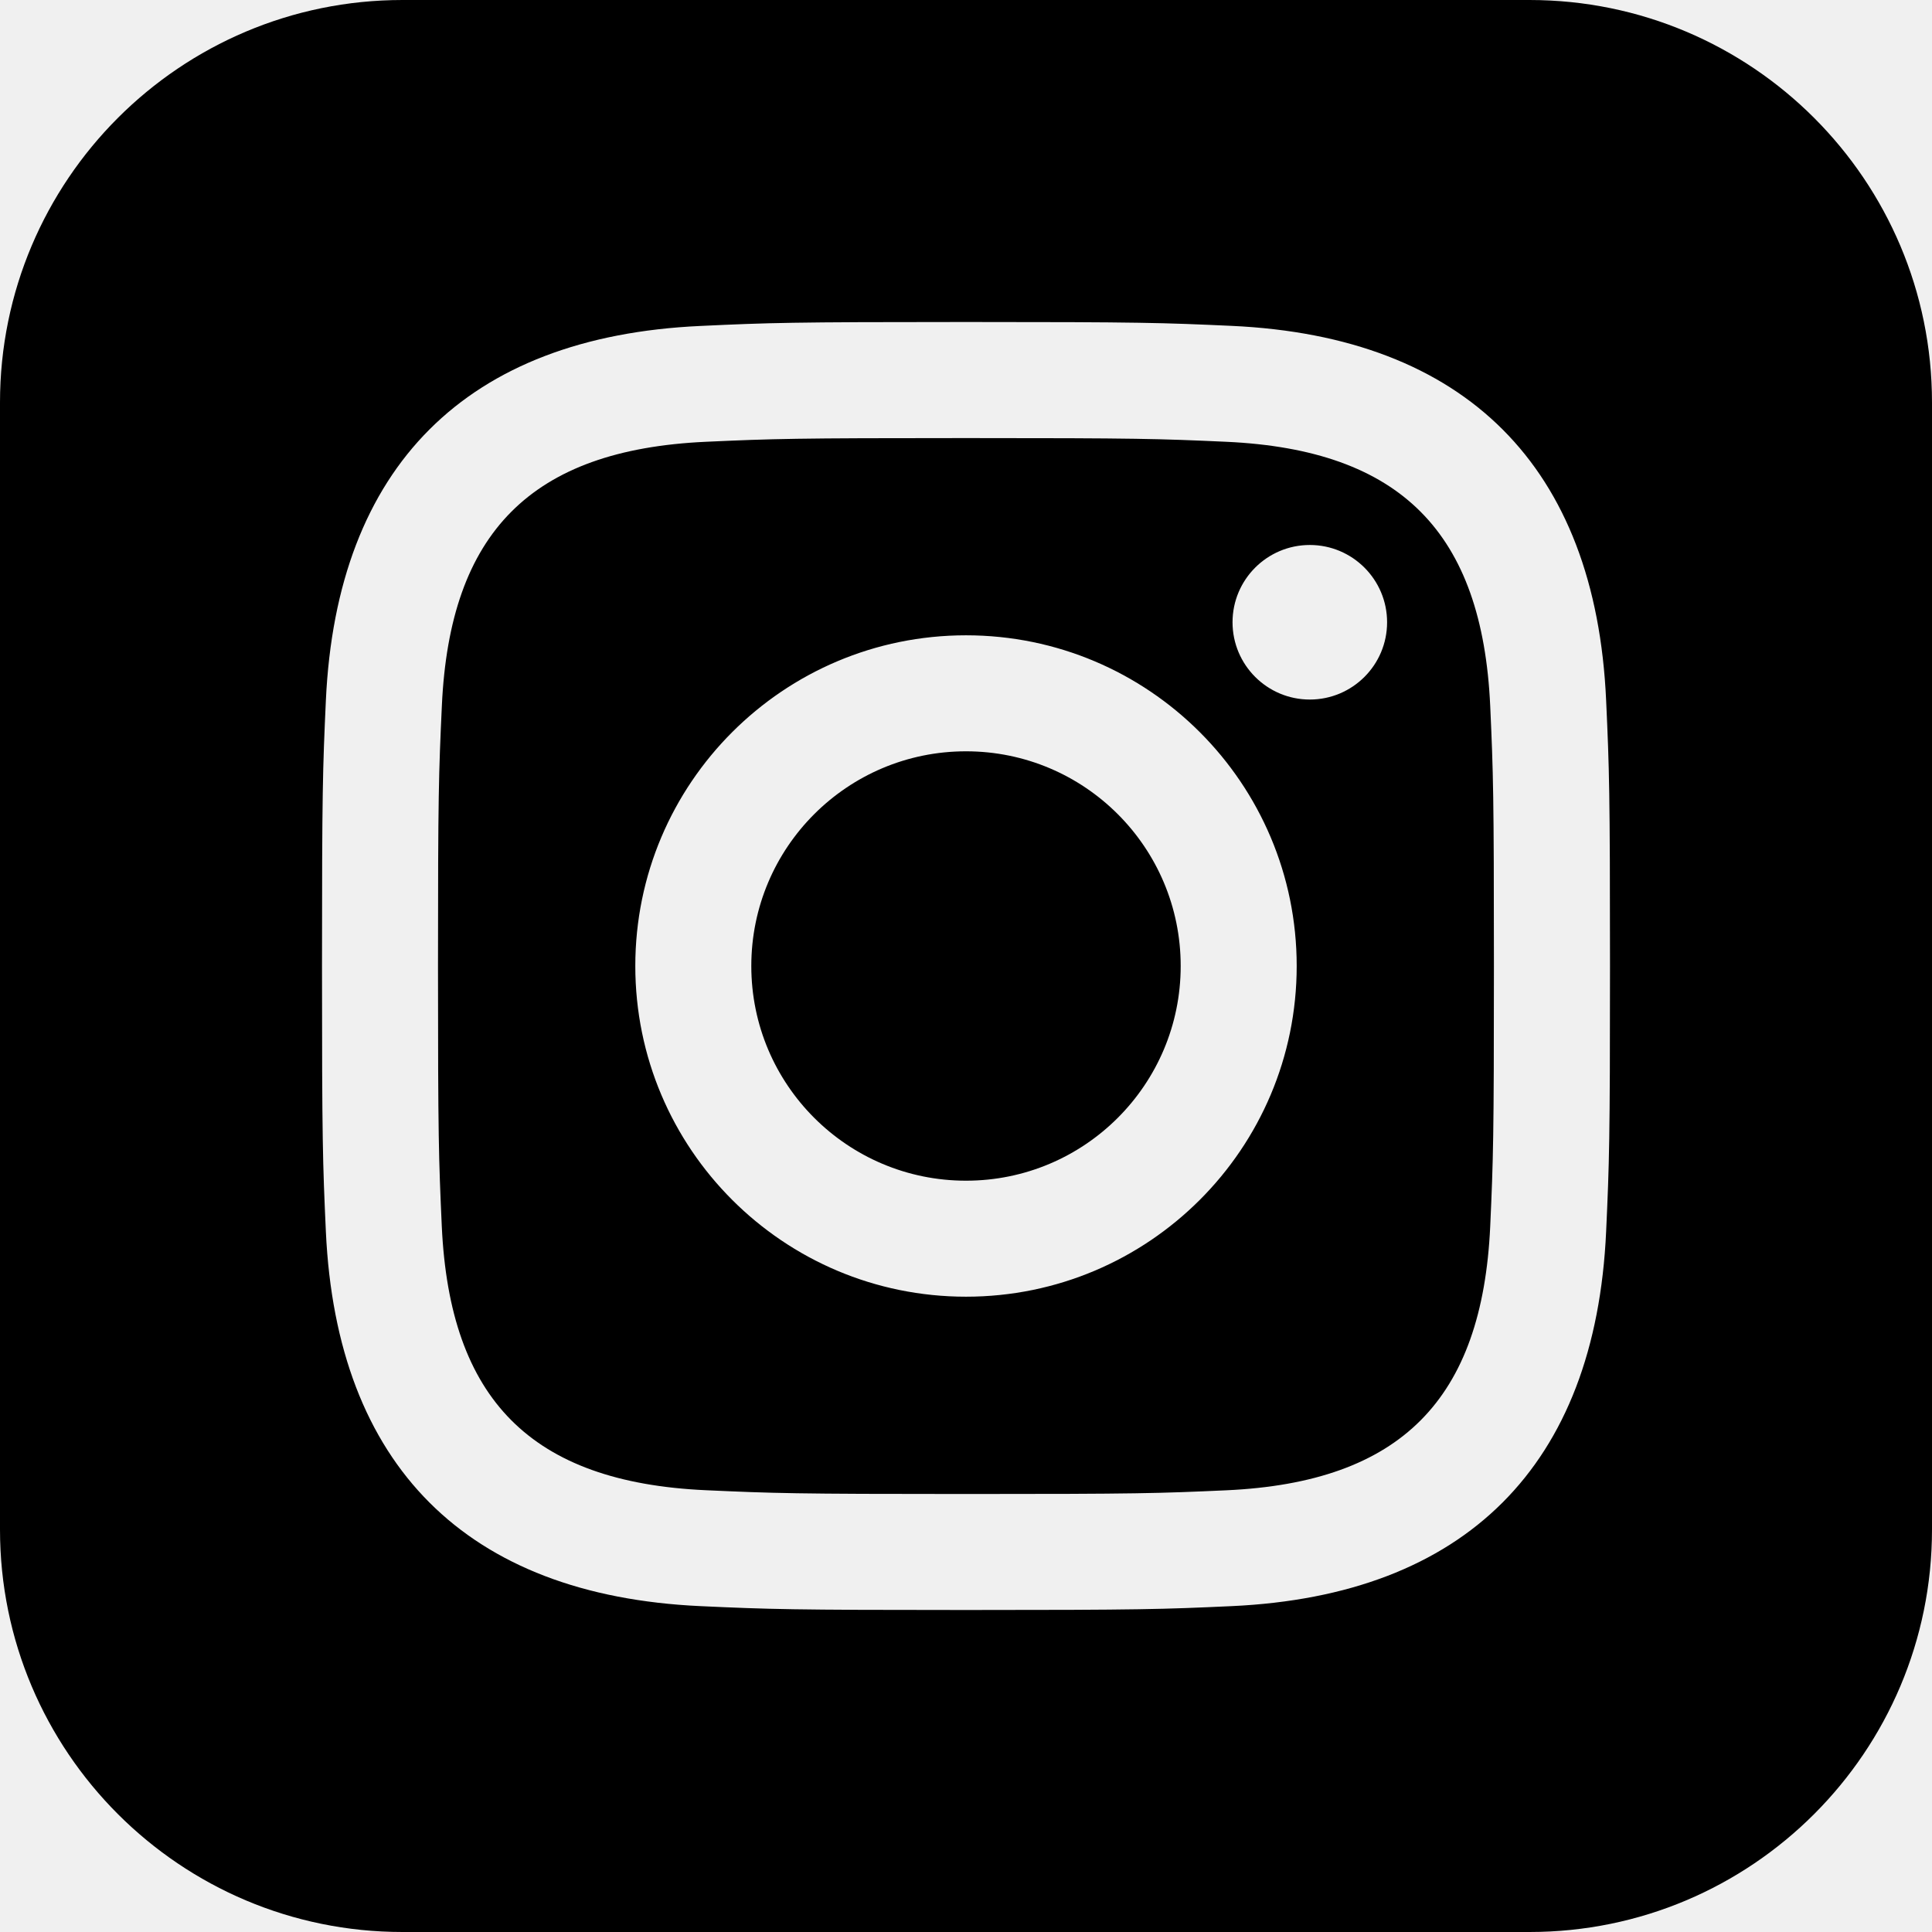
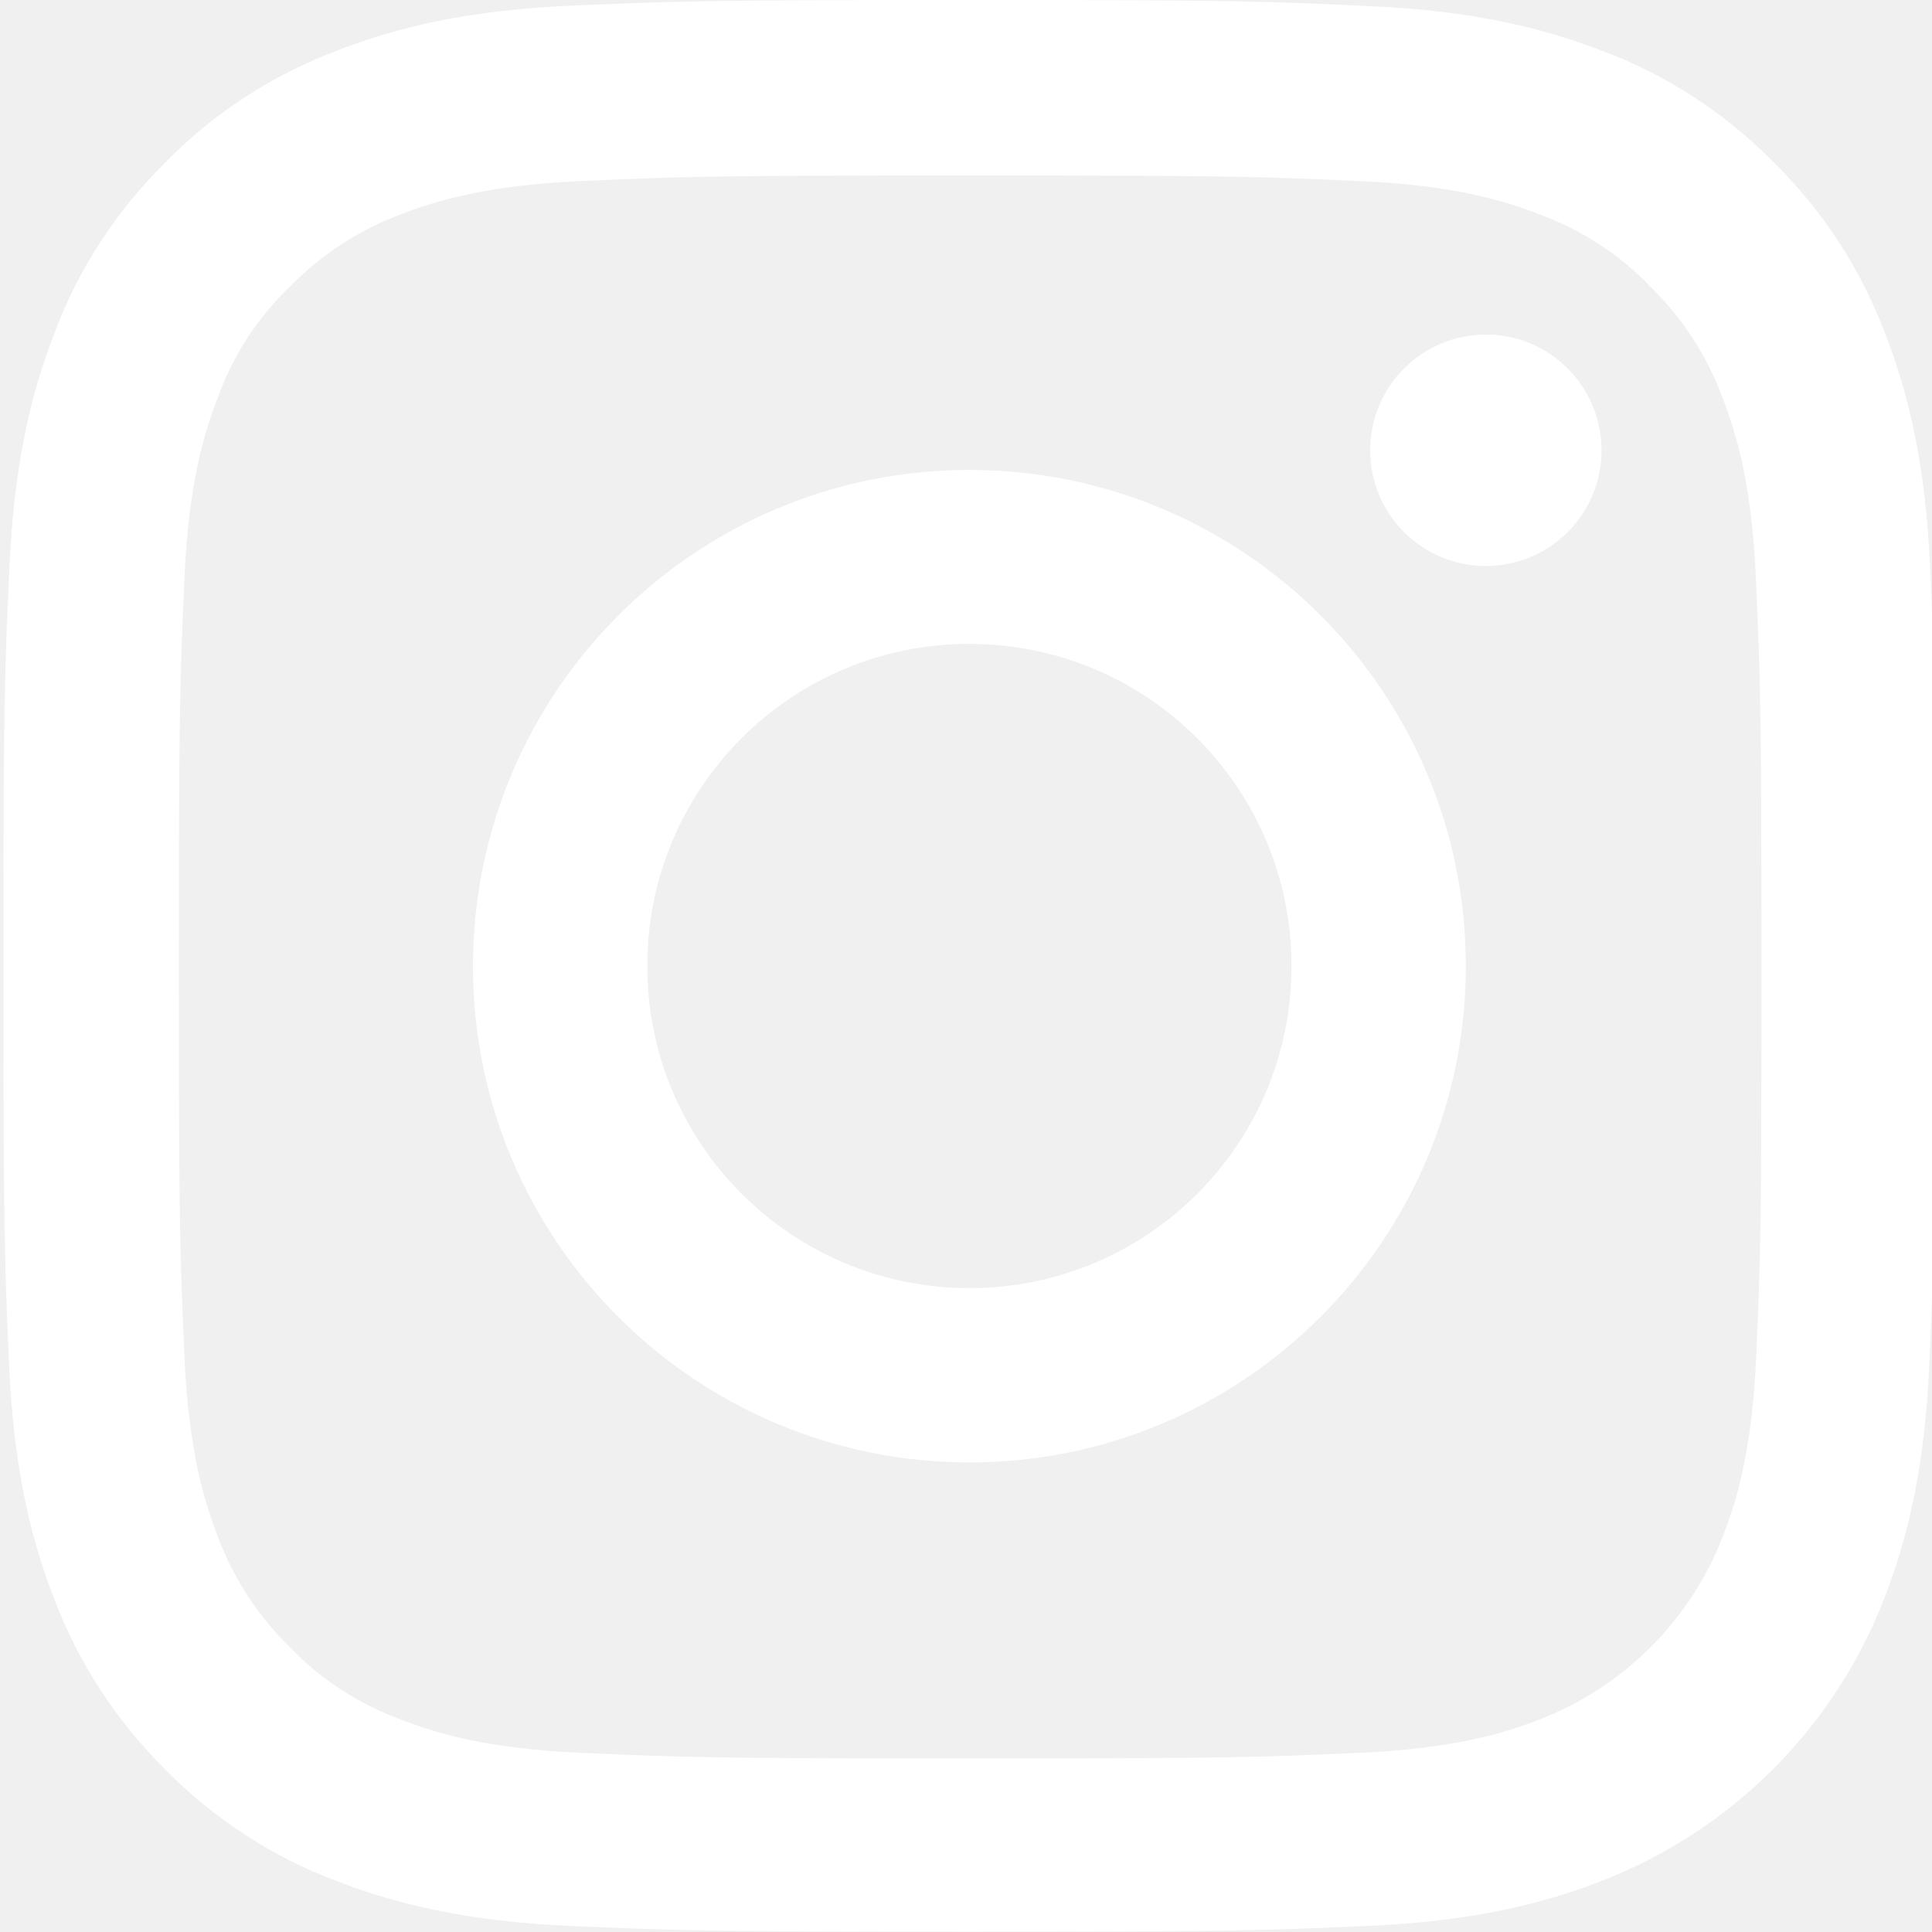
- <svg xmlns="http://www.w3.org/2000/svg" width="24" height="24" viewBox="0 0 24 24">
-   <path d="M15.233 5.488c-.843-.038-1.097-.046-3.233-.046s-2.389.008-3.232.046c-2.17.099-3.181 1.127-3.279 3.279-.039.844-.048 1.097-.048 3.233s.009 2.389.047 3.233c.099 2.148 1.106 3.18 3.279 3.279.843.038 1.097.047 3.233.047 2.137 0 2.39-.008 3.233-.046 2.17-.099 3.18-1.129 3.279-3.279.038-.844.046-1.097.046-3.233s-.008-2.389-.046-3.232c-.099-2.153-1.111-3.182-3.279-3.281zm-3.233 10.62c-2.269 0-4.108-1.839-4.108-4.108 0-2.269 1.84-4.108 4.108-4.108s4.108 1.839 4.108 4.108c0 2.269-1.839 4.108-4.108 4.108zm4.271-7.418c-.53 0-.96-.43-.96-.96s.43-.96.96-.96.96.43.96.96-.43.96-.96.96zm-1.604 3.31c0 1.473-1.194 2.667-2.667 2.667s-2.667-1.194-2.667-2.667c0-1.473 1.194-2.667 2.667-2.667s2.667 1.194 2.667 2.667zm4.333-12h-14c-2.761 0-5 2.239-5 5v14c0 2.761 2.239 5 5 5h14c2.762 0 5-2.239 5-5v-14c0-2.761-2.238-5-5-5zm.952 15.298c-.132 2.909-1.751 4.521-4.653 4.654-.854.039-1.126.048-3.299.048s-2.444-.009-3.298-.048c-2.908-.133-4.52-1.748-4.654-4.654-.039-.853-.048-1.125-.048-3.298 0-2.172.009-2.445.048-3.298.134-2.908 1.748-4.521 4.654-4.653.854-.04 1.125-.049 3.298-.049s2.445.009 3.299.048c2.908.133 4.523 1.751 4.653 4.653.039.854.048 1.127.048 3.299 0 2.173-.009 2.445-.048 3.298z" />
+ <svg xmlns="http://www.w3.org/2000/svg" version="1.1" id="Livello_1" x="0px" y="0px" viewBox="0 0 511 511" style="enable-background:new 0 0 511 511;" xml:space="preserve">
+   <style type="text/css">
+ 	.st0{fill:#FFFFFF;}
+ </style>
+   <path class="st0" d="M510.5,150.2c-1.2-27.2-5.6-45.8-11.9-62c-6.5-17.2-16.5-32.5-29.5-45.3c-12.8-13-28.3-23.1-45.2-29.4  c-16.3-6.3-34.8-10.7-62-11.9C334.5,0.3,325.8,0,256.4,0s-78.1,0.3-105.3,1.5c-27.2,1.2-45.8,5.6-62,11.9  C72,19.9,56.6,29.8,43.8,42.9c-13,12.8-23.1,28.3-29.4,45.2c-6.3,16.3-10.7,34.8-11.9,62c-1.3,27.4-1.6,36-1.6,105.4  s0.3,78.1,1.5,105.3c1.2,27.2,5.6,45.8,11.9,62c6.5,17.2,16.6,32.5,29.5,45.3c12.8,13,28.3,23.1,45.2,29.4  c16.3,6.3,34.8,10.7,62,11.9c27.2,1.2,35.9,1.5,105.3,1.5s78.1-0.3,105.3-1.5c27.2-1.2,45.8-5.6,62-11.9  c34.3-13.3,61.5-40.4,74.8-74.8c6.3-16.3,10.7-34.8,11.9-62c1.2-27.3,1.5-35.9,1.5-105.3S511.7,177.5,510.5,150.2z M464.5,358.9  c-1.1,25-5.3,38.4-8.8,47.4c-8.6,22.3-26.3,39.9-48.5,48.5c-9,3.5-22.6,7.7-47.4,8.8c-27,1.2-35,1.5-103.2,1.5s-76.4-0.3-103.2-1.5  c-25-1.1-38.4-5.3-47.4-8.8c-11.1-4.1-21.2-10.6-29.3-19.1c-8.5-8.3-15-18.3-19.1-29.3c-3.5-9-7.7-22.6-8.8-47.4  c-1.2-27-1.5-35-1.5-103.2s0.3-76.4,1.5-103.2c1.1-25,5.3-38.4,8.8-47.4C61.6,94,68.1,84,76.7,75.8c8.3-8.5,18.3-15,29.3-19.1  c9-3.5,22.6-7.7,47.4-8.8c27-1.2,35-1.5,103.2-1.5c68.3,0,76.4,0.3,103.2,1.5c25,1.1,38.4,5.3,47.4,8.8  c11.1,4.1,21.2,10.6,29.3,19.1c8.5,8.3,15,18.3,19.1,29.4c3.5,9,7.7,22.6,8.8,47.4c1.2,27,1.5,35,1.5,103.2S465.7,331.9,464.5,358.9  z" />
+   <path class="st0" d="M256.4,124.3c-72.5,0-131.3,58.8-131.3,131.3S184,386.8,256.4,386.8c72.5,0,131.3-58.8,131.3-131.3  S328.9,124.3,256.4,124.3z M256.4,340.7c-47,0-85.2-38.1-85.2-85.2s38.1-85.2,85.2-85.2c47,0,85.2,38.1,85.2,85.2  S303.5,340.7,256.4,340.7z" />
+   <path class="st0" d="M423.6,119.1c0,16.9-13.7,30.6-30.6,30.6c-16.9,0-30.6-13.7-30.6-30.6c0-16.9,13.7-30.6,30.6-30.6  C409.8,88.4,423.6,102.2,423.6,119.1z" />
</svg>
